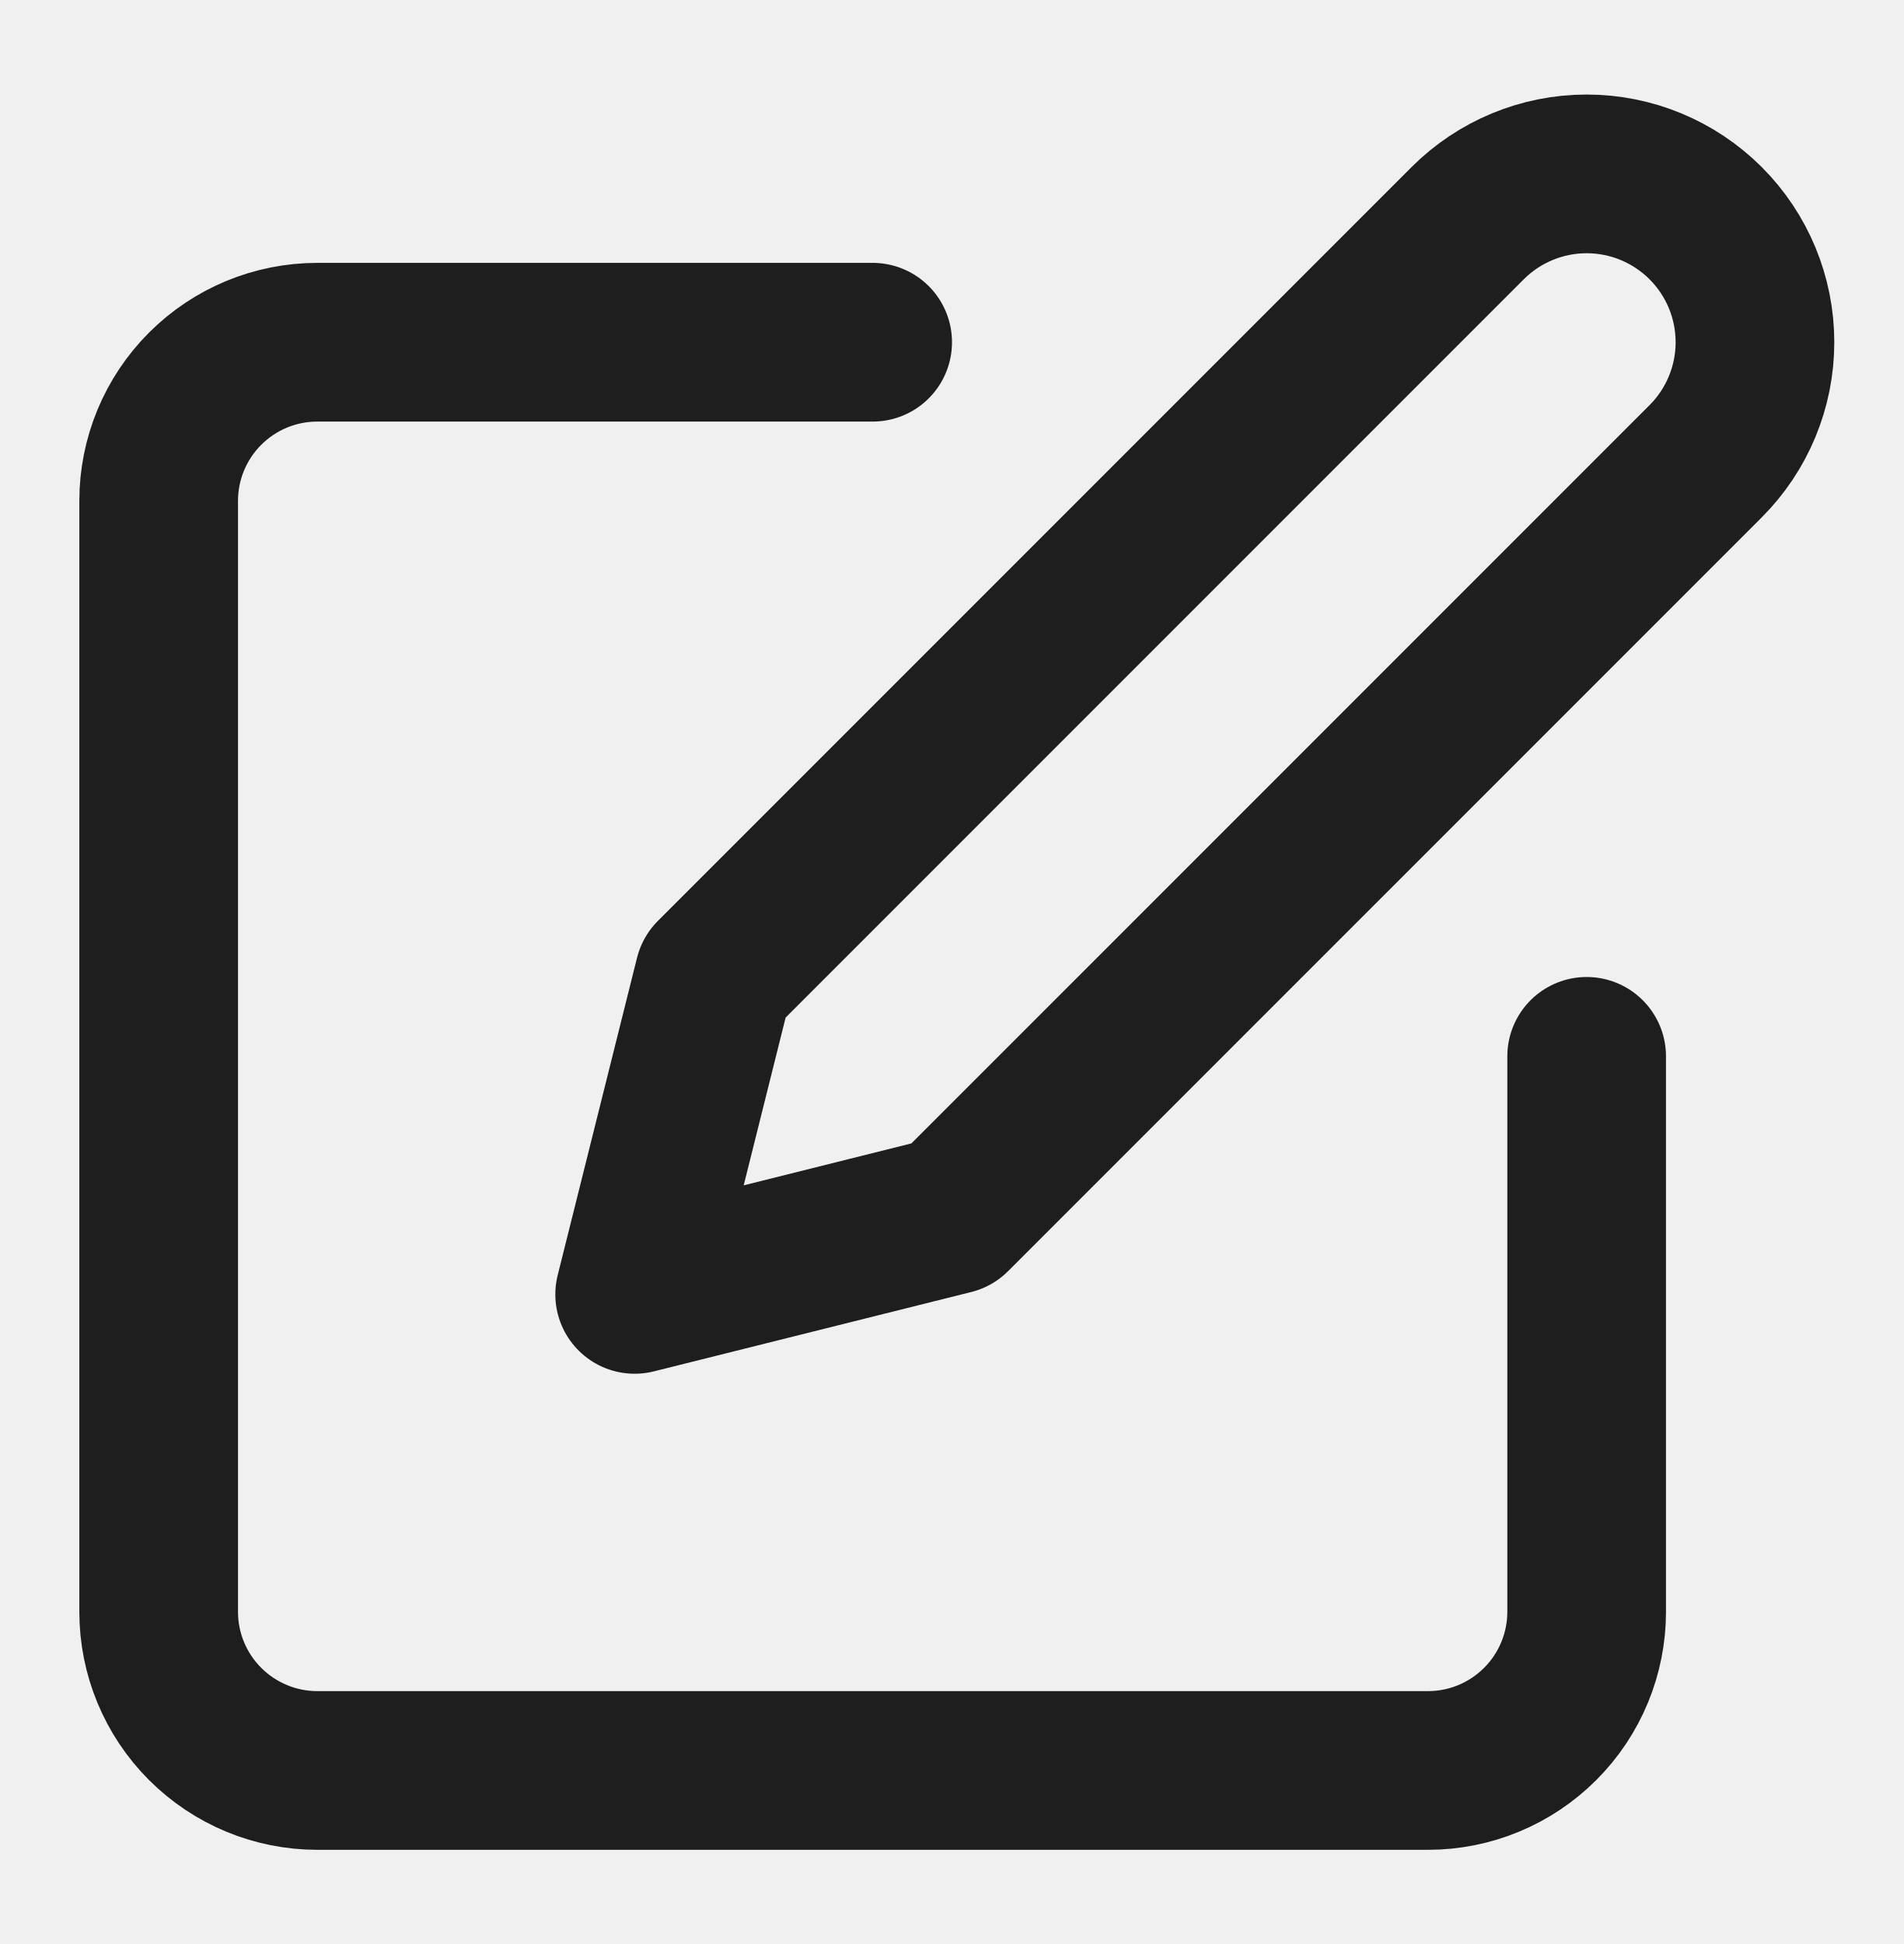
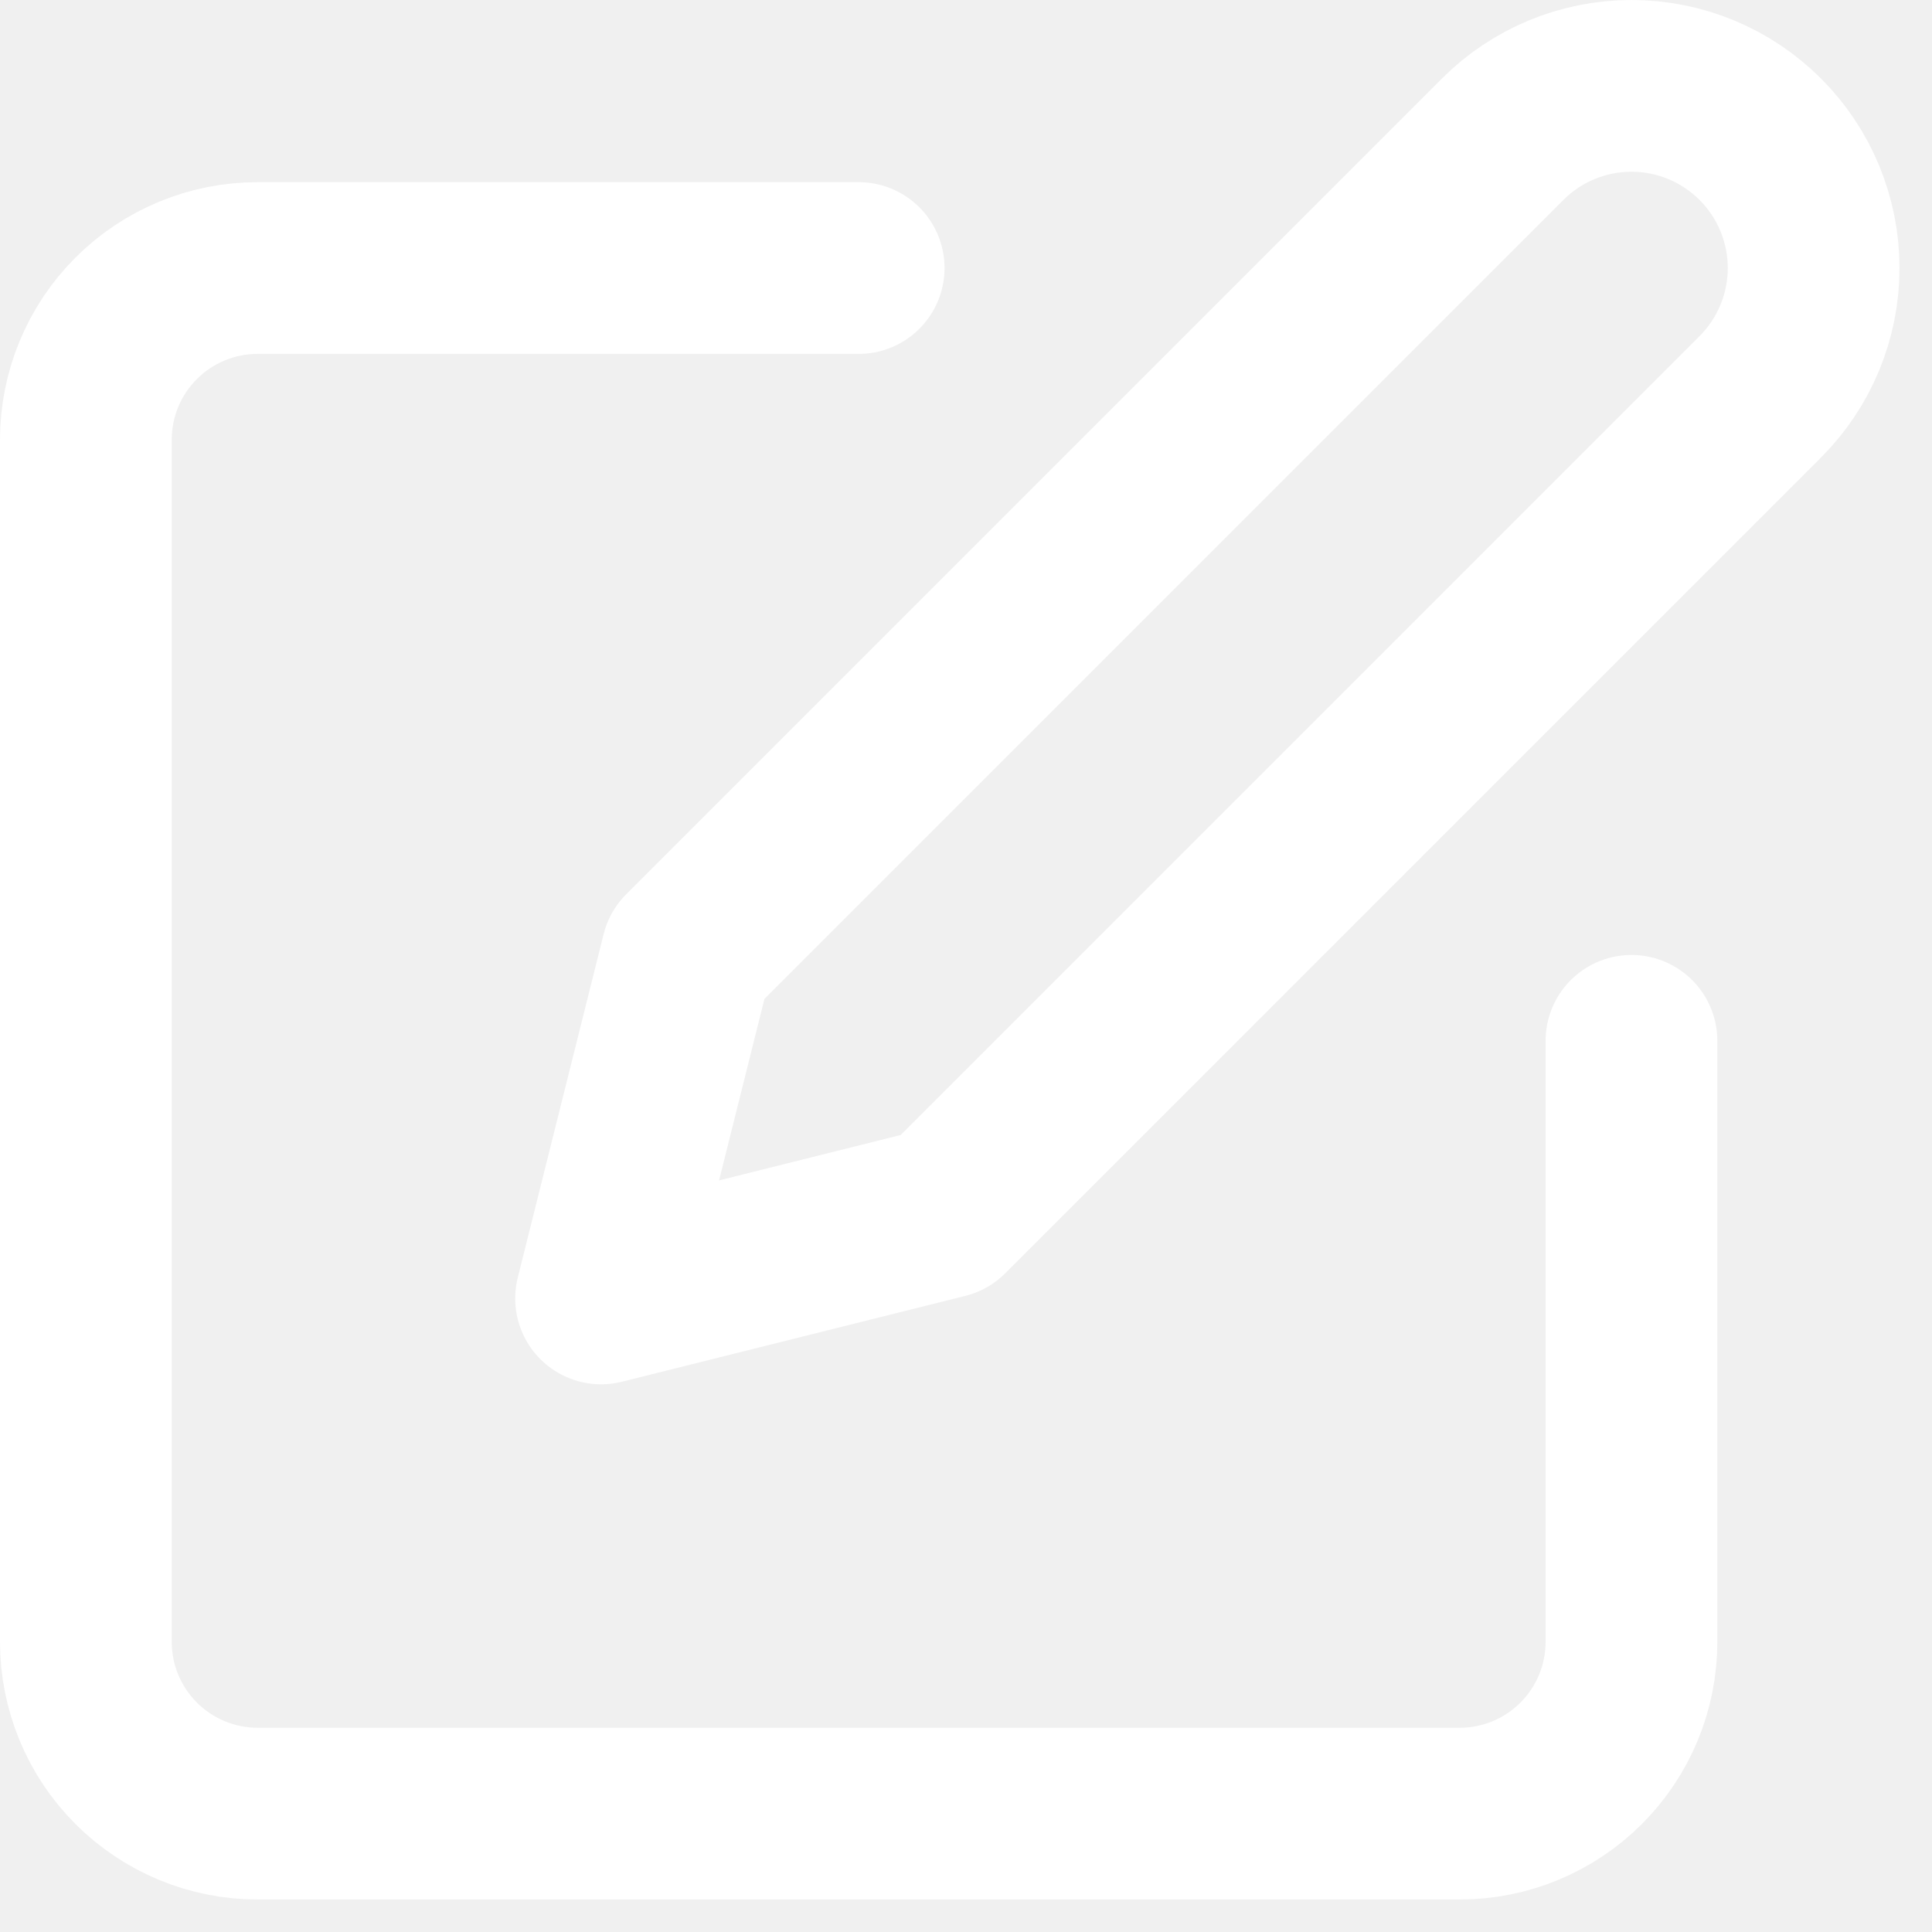
- <svg xmlns="http://www.w3.org/2000/svg" width="48" height="49" viewBox="0 0 48 49" fill="none">
-   <path d="M22 8.626H8C6.939 8.626 5.922 9.047 5.172 9.797C4.421 10.547 4 11.565 4 12.626V40.626C4 41.687 4.421 42.704 5.172 43.454C5.922 44.204 6.939 44.626 8 44.626H36C37.061 44.626 38.078 44.204 38.828 43.454C39.579 42.704 40 41.687 40 40.626V26.626M37 5.626C37.796 4.83 38.875 4.383 40 4.383C41.125 4.383 42.204 4.83 43 5.626C43.796 6.421 44.243 7.501 44.243 8.626C44.243 9.751 43.796 10.83 43 11.626L24 30.626L16 32.626L18 24.626L37 5.626Z" stroke="#1E1E1E" stroke-width="4" stroke-linecap="round" stroke-linejoin="round" />
+ <svg xmlns="http://www.w3.org/2000/svg" width="45" height="45" viewBox="0 0 45 45" fill="none">
+   <path d="M20 6.243H6C4.939 6.243 3.922 6.664 3.172 7.414C2.421 8.164 2 9.182 2 10.243V38.243C2 39.303 2.421 40.321 3.172 41.071C3.922 41.821 4.939 42.243 6 42.243H34C35.061 42.243 36.078 41.821 36.828 41.071C37.579 40.321 38 39.303 38 38.243V24.243M35 3.243C35.796 2.447 36.875 2 38 2C39.125 2 40.204 2.447 41 3.243C41.796 4.038 42.243 5.117 42.243 6.243C42.243 7.368 41.796 8.447 41 9.243L22 28.243L14 30.243L16 22.243L35 3.243Z" stroke="white" stroke-width="4" stroke-linecap="round" stroke-linejoin="round" />
</svg>
